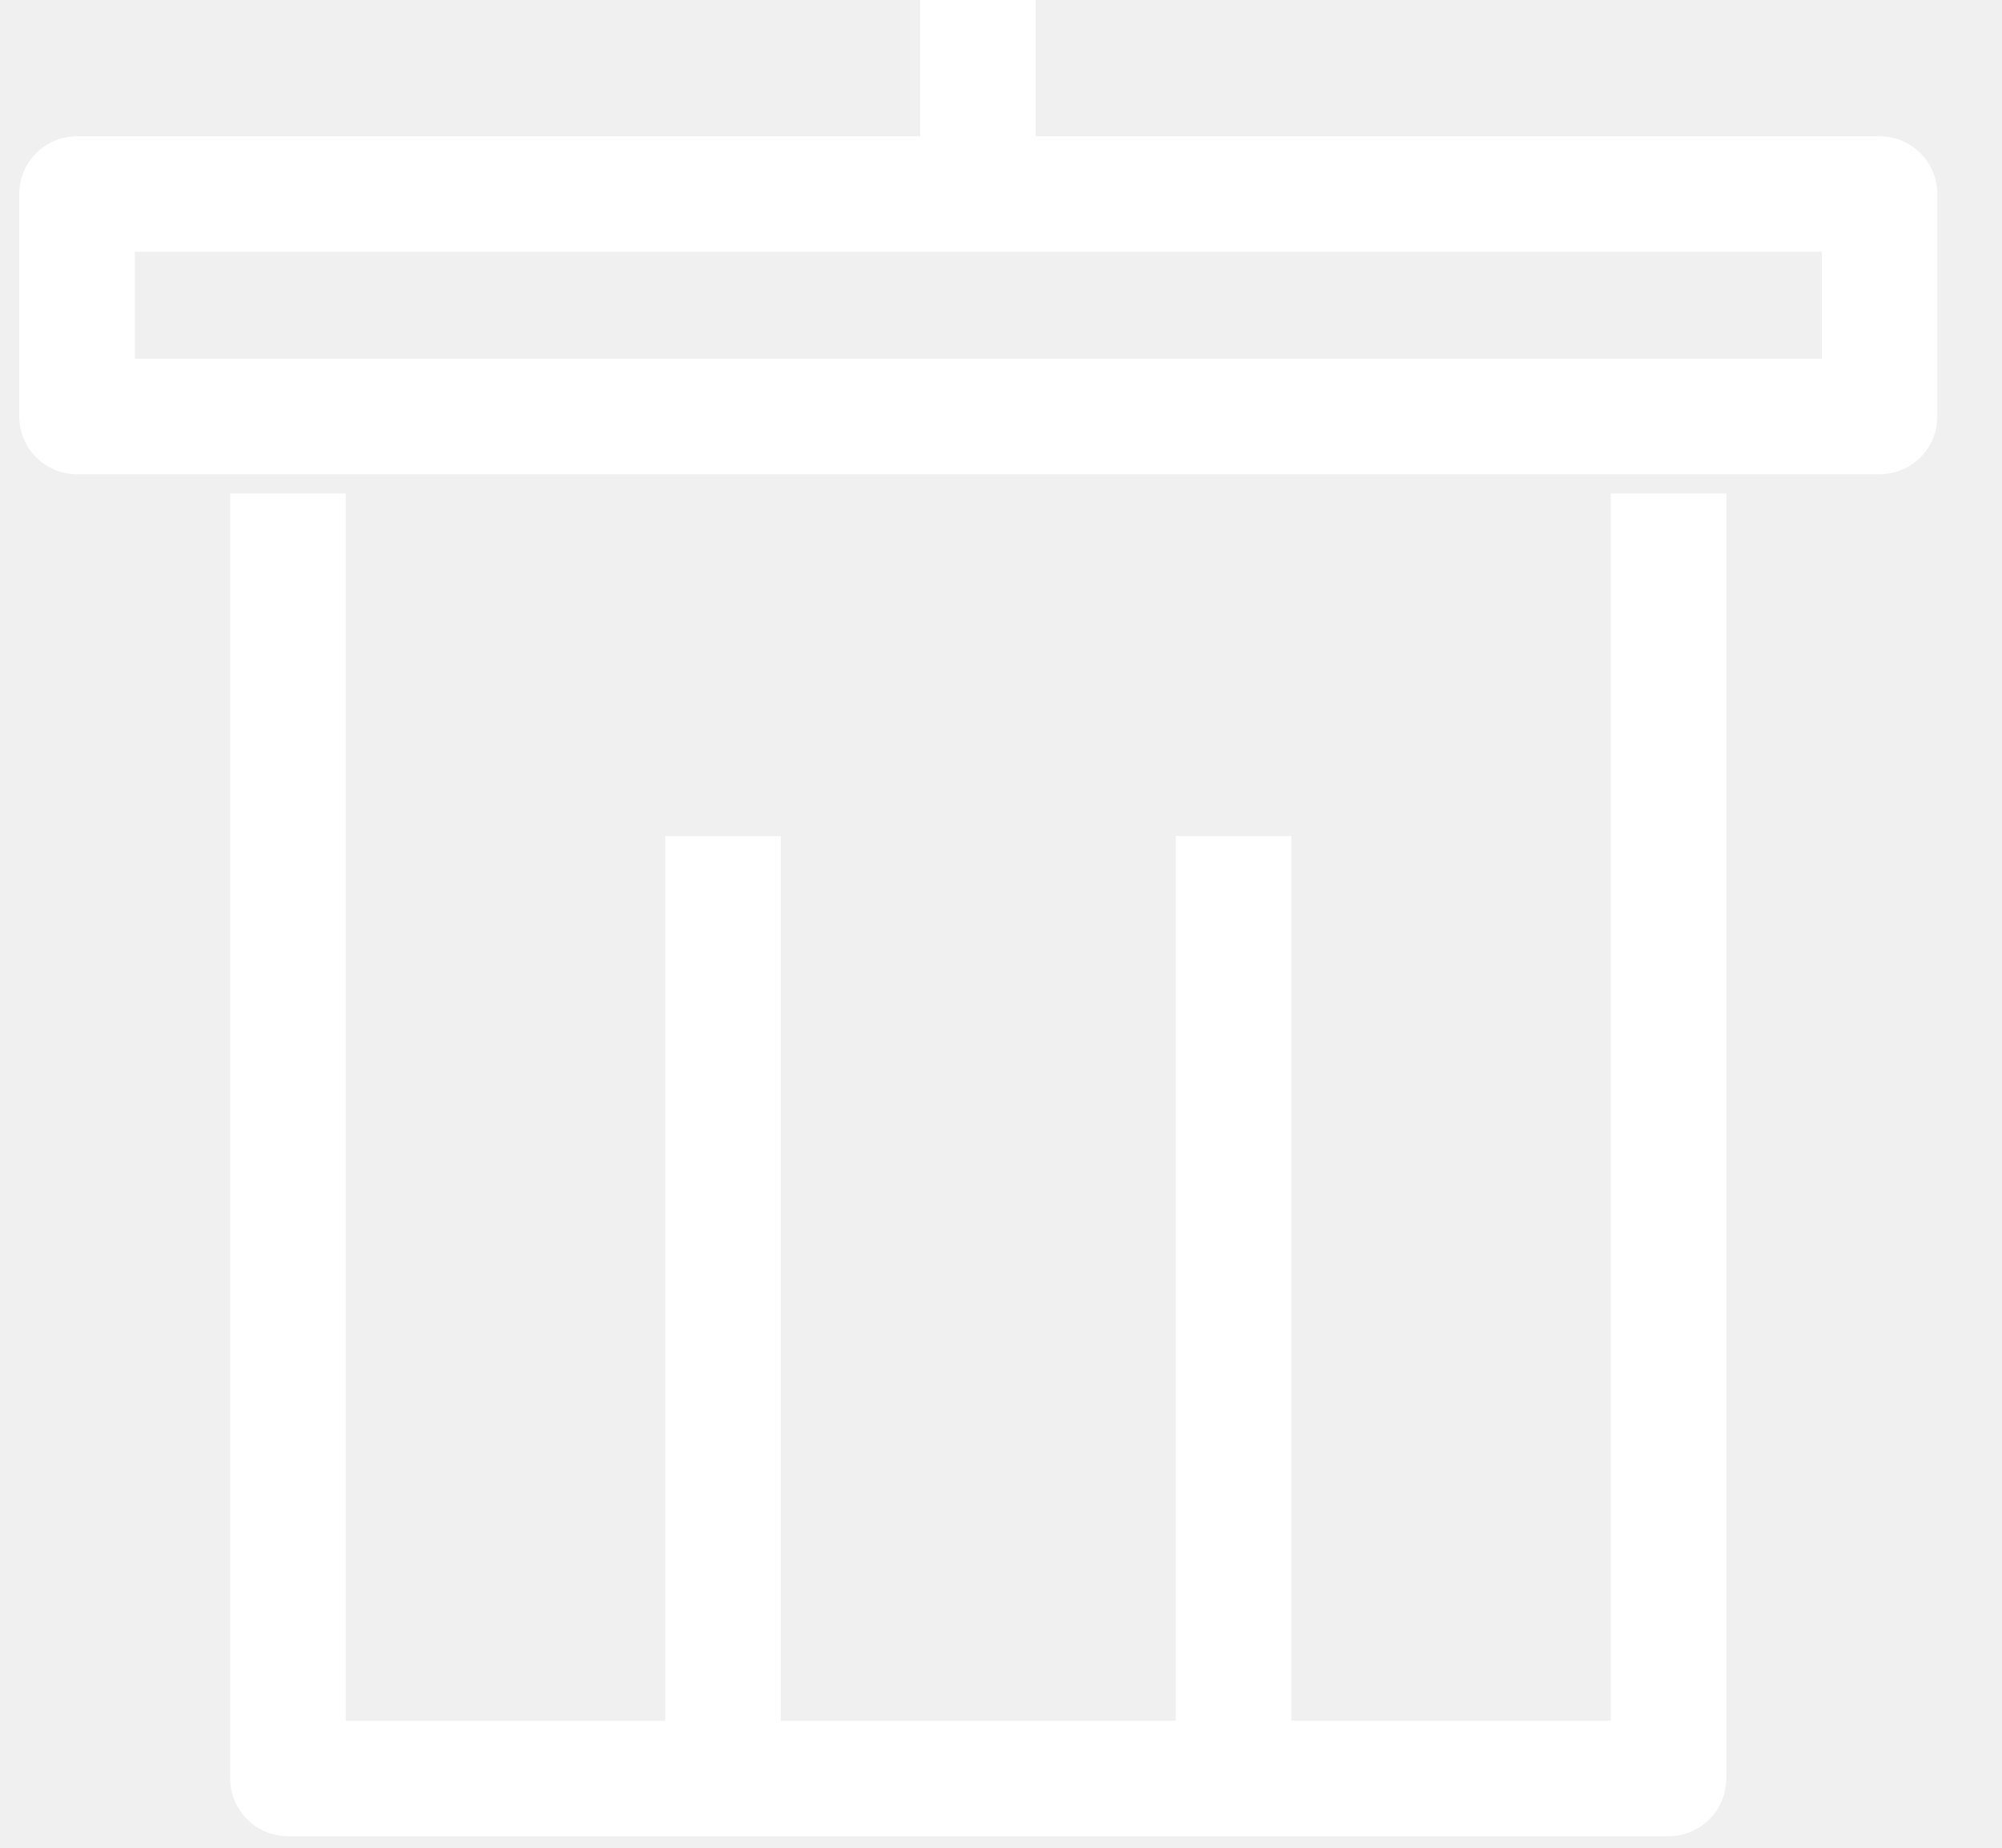
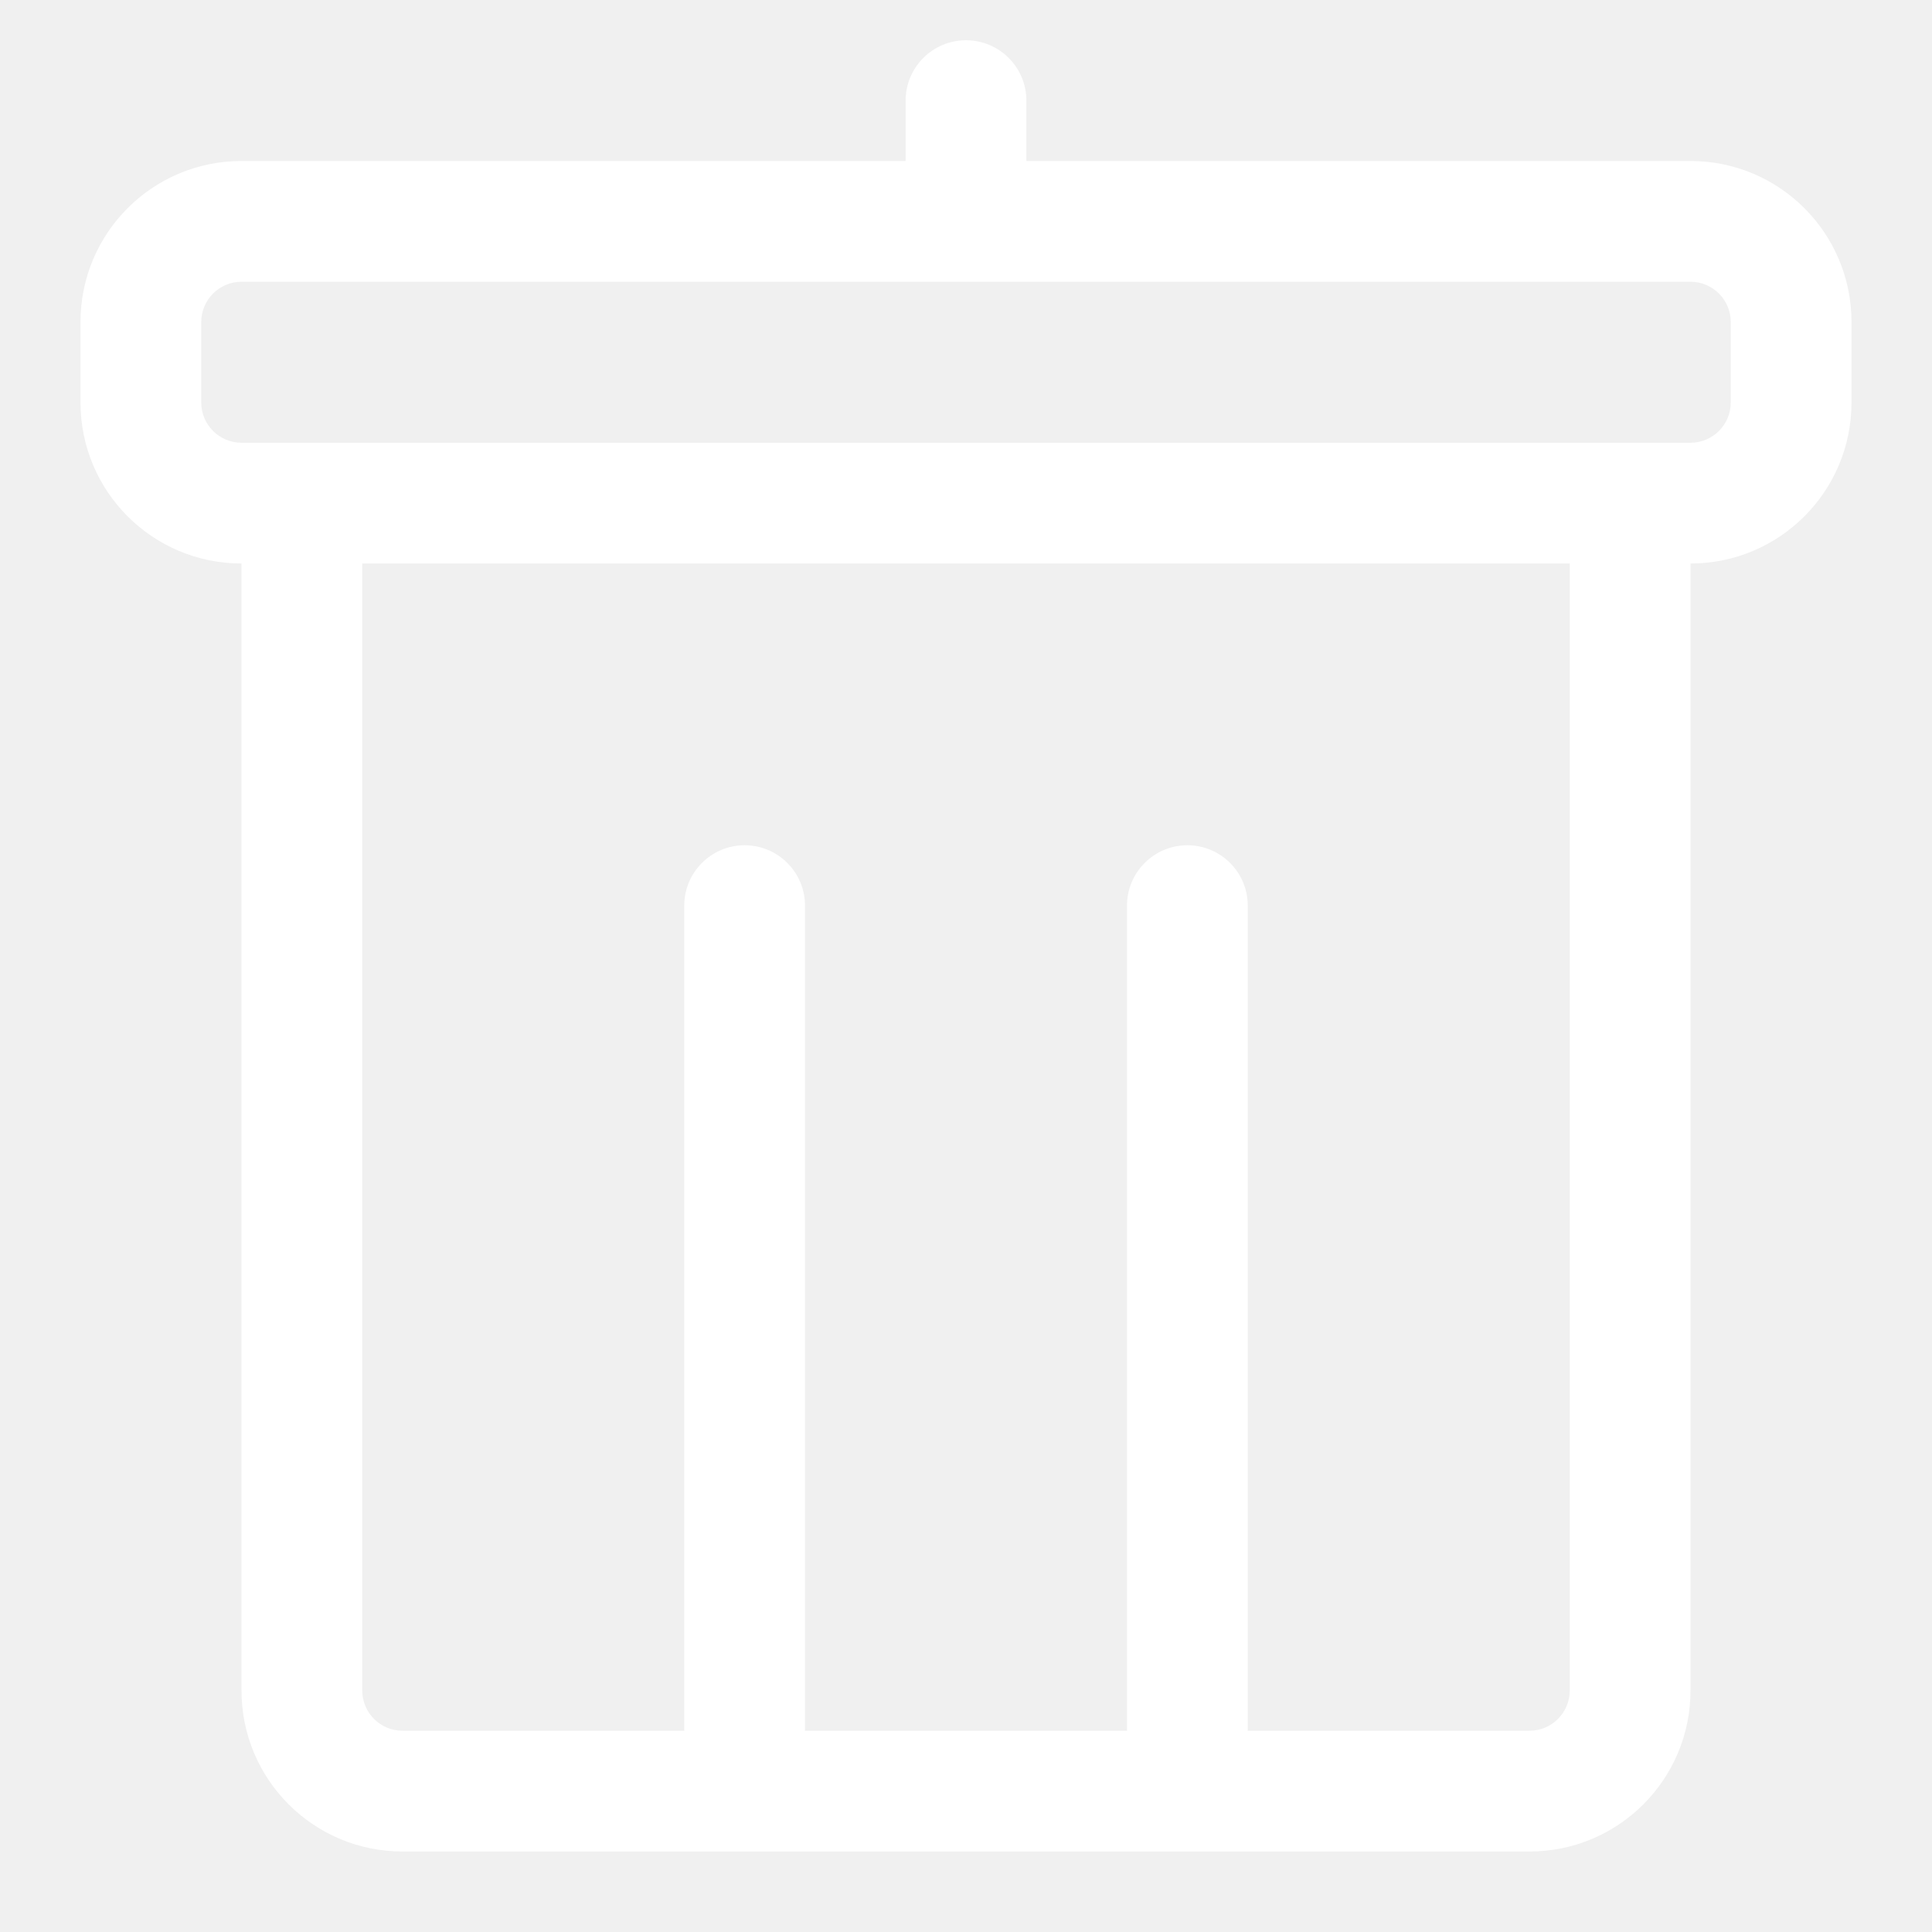
- <svg xmlns="http://www.w3.org/2000/svg" width="26" height="24" viewBox="0 0 26 24" fill="none">
-   <path d="M21.67 6.41V23.1H3.74V6.41" stroke="white" stroke-width="1.5" stroke-miterlimit="10" stroke-linejoin="round" />
-   <path d="M12.7 2.52V0" stroke="white" stroke-width="1.5" stroke-miterlimit="10" stroke-linejoin="round" />
-   <path d="M24.41 2.52H1V5.41H24.41V2.52Z" stroke="white" stroke-width="1.5" stroke-miterlimit="10" stroke-linejoin="round" />
-   <path d="M9.39 23.1V10.86" stroke="white" stroke-width="1.5" stroke-miterlimit="10" stroke-linejoin="round" />
-   <path d="M16.02 23.1V10.86" stroke="white" stroke-width="1.5" stroke-miterlimit="10" stroke-linejoin="round" />
+ <svg xmlns="http://www.w3.org/2000/svg" width="24" height="24" viewBox="0 0 24 24" fill="none">
+   <path fill-rule="evenodd" clip-rule="evenodd" d="M12 0.5C11.586 0.5 11.25 0.836 11.25 1.25V2H3C1.895 2 1 2.895 1 4V5C1 6.105 1.895 7 3 7L3 21C3 22.105 3.895 23 5 23H19C20.105 23 21 22.105 21 21V7C22.105 7 23 6.105 23 5V4C23 2.895 22.105 2 21 2H12.75V1.25C12.75 0.836 12.414 0.5 12 0.5ZM4.5 21V7H19.5V21C19.5 21.276 19.276 21.5 19 21.5H15.5V11.25C15.5 10.836 15.164 10.5 14.75 10.5C14.336 10.5 14 10.836 14 11.25V21.5H10V11.25C10 10.836 9.664 10.5 9.25 10.5C8.836 10.5 8.5 10.836 8.5 11.25V21.5H5C4.724 21.5 4.5 21.276 4.5 21ZM2.5 4C2.5 3.724 2.724 3.5 3 3.5H21C21.276 3.5 21.5 3.724 21.5 4V5C21.5 5.276 21.276 5.5 21 5.5H3C2.724 5.5 2.5 5.276 2.5 5V4Z" fill="white" />
</svg>
